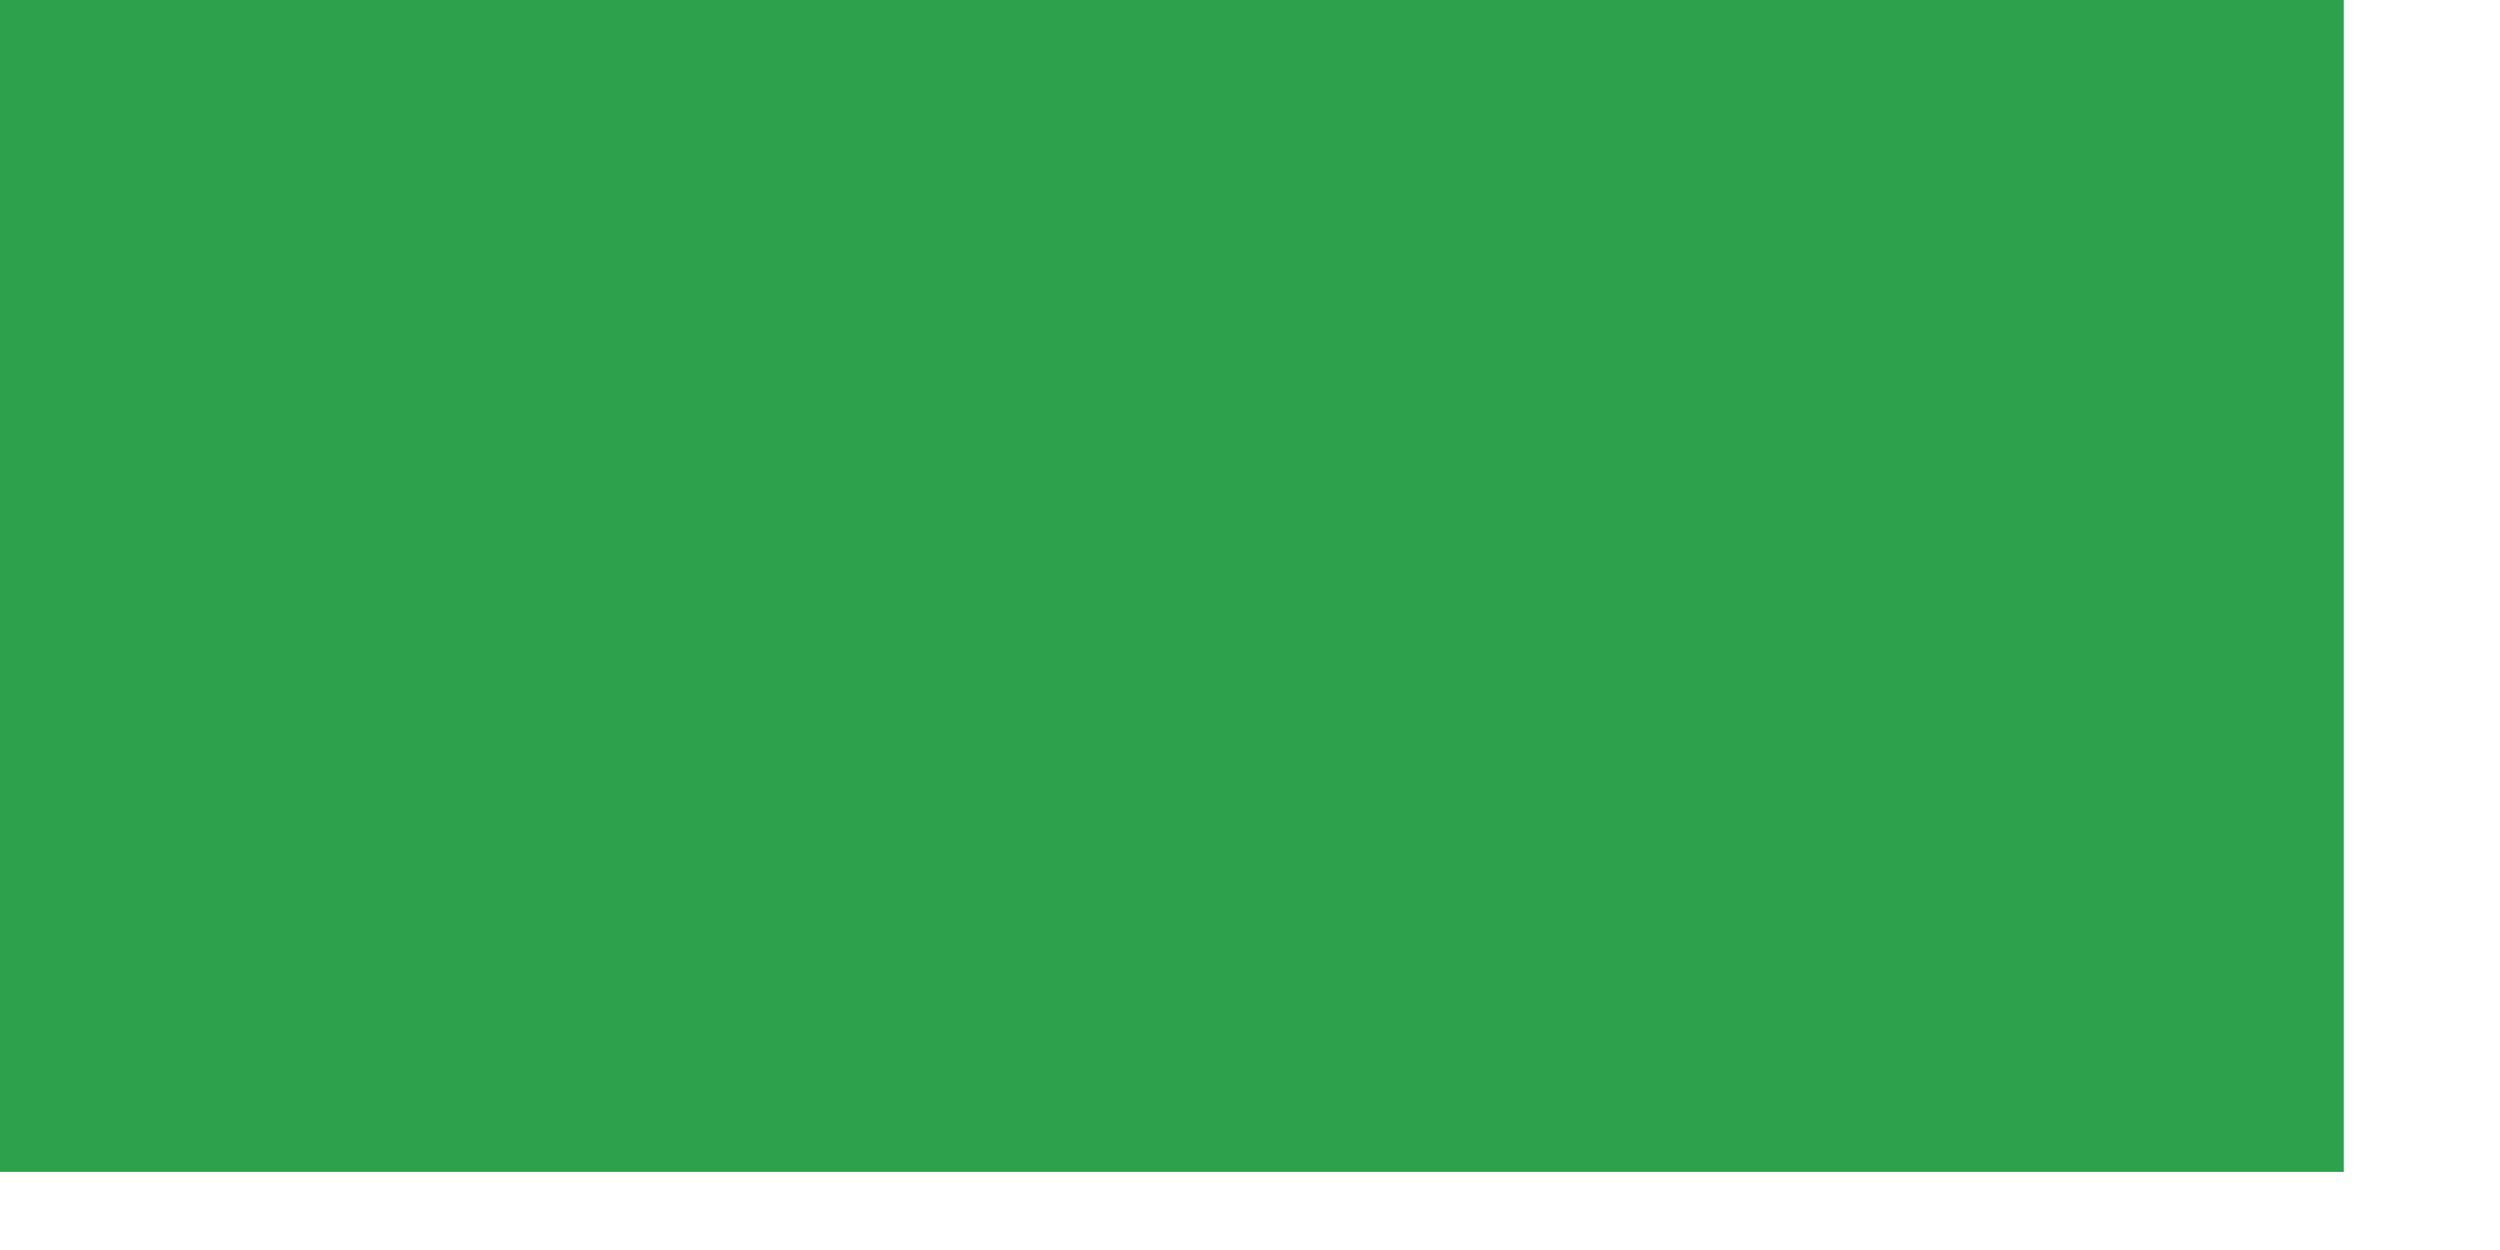
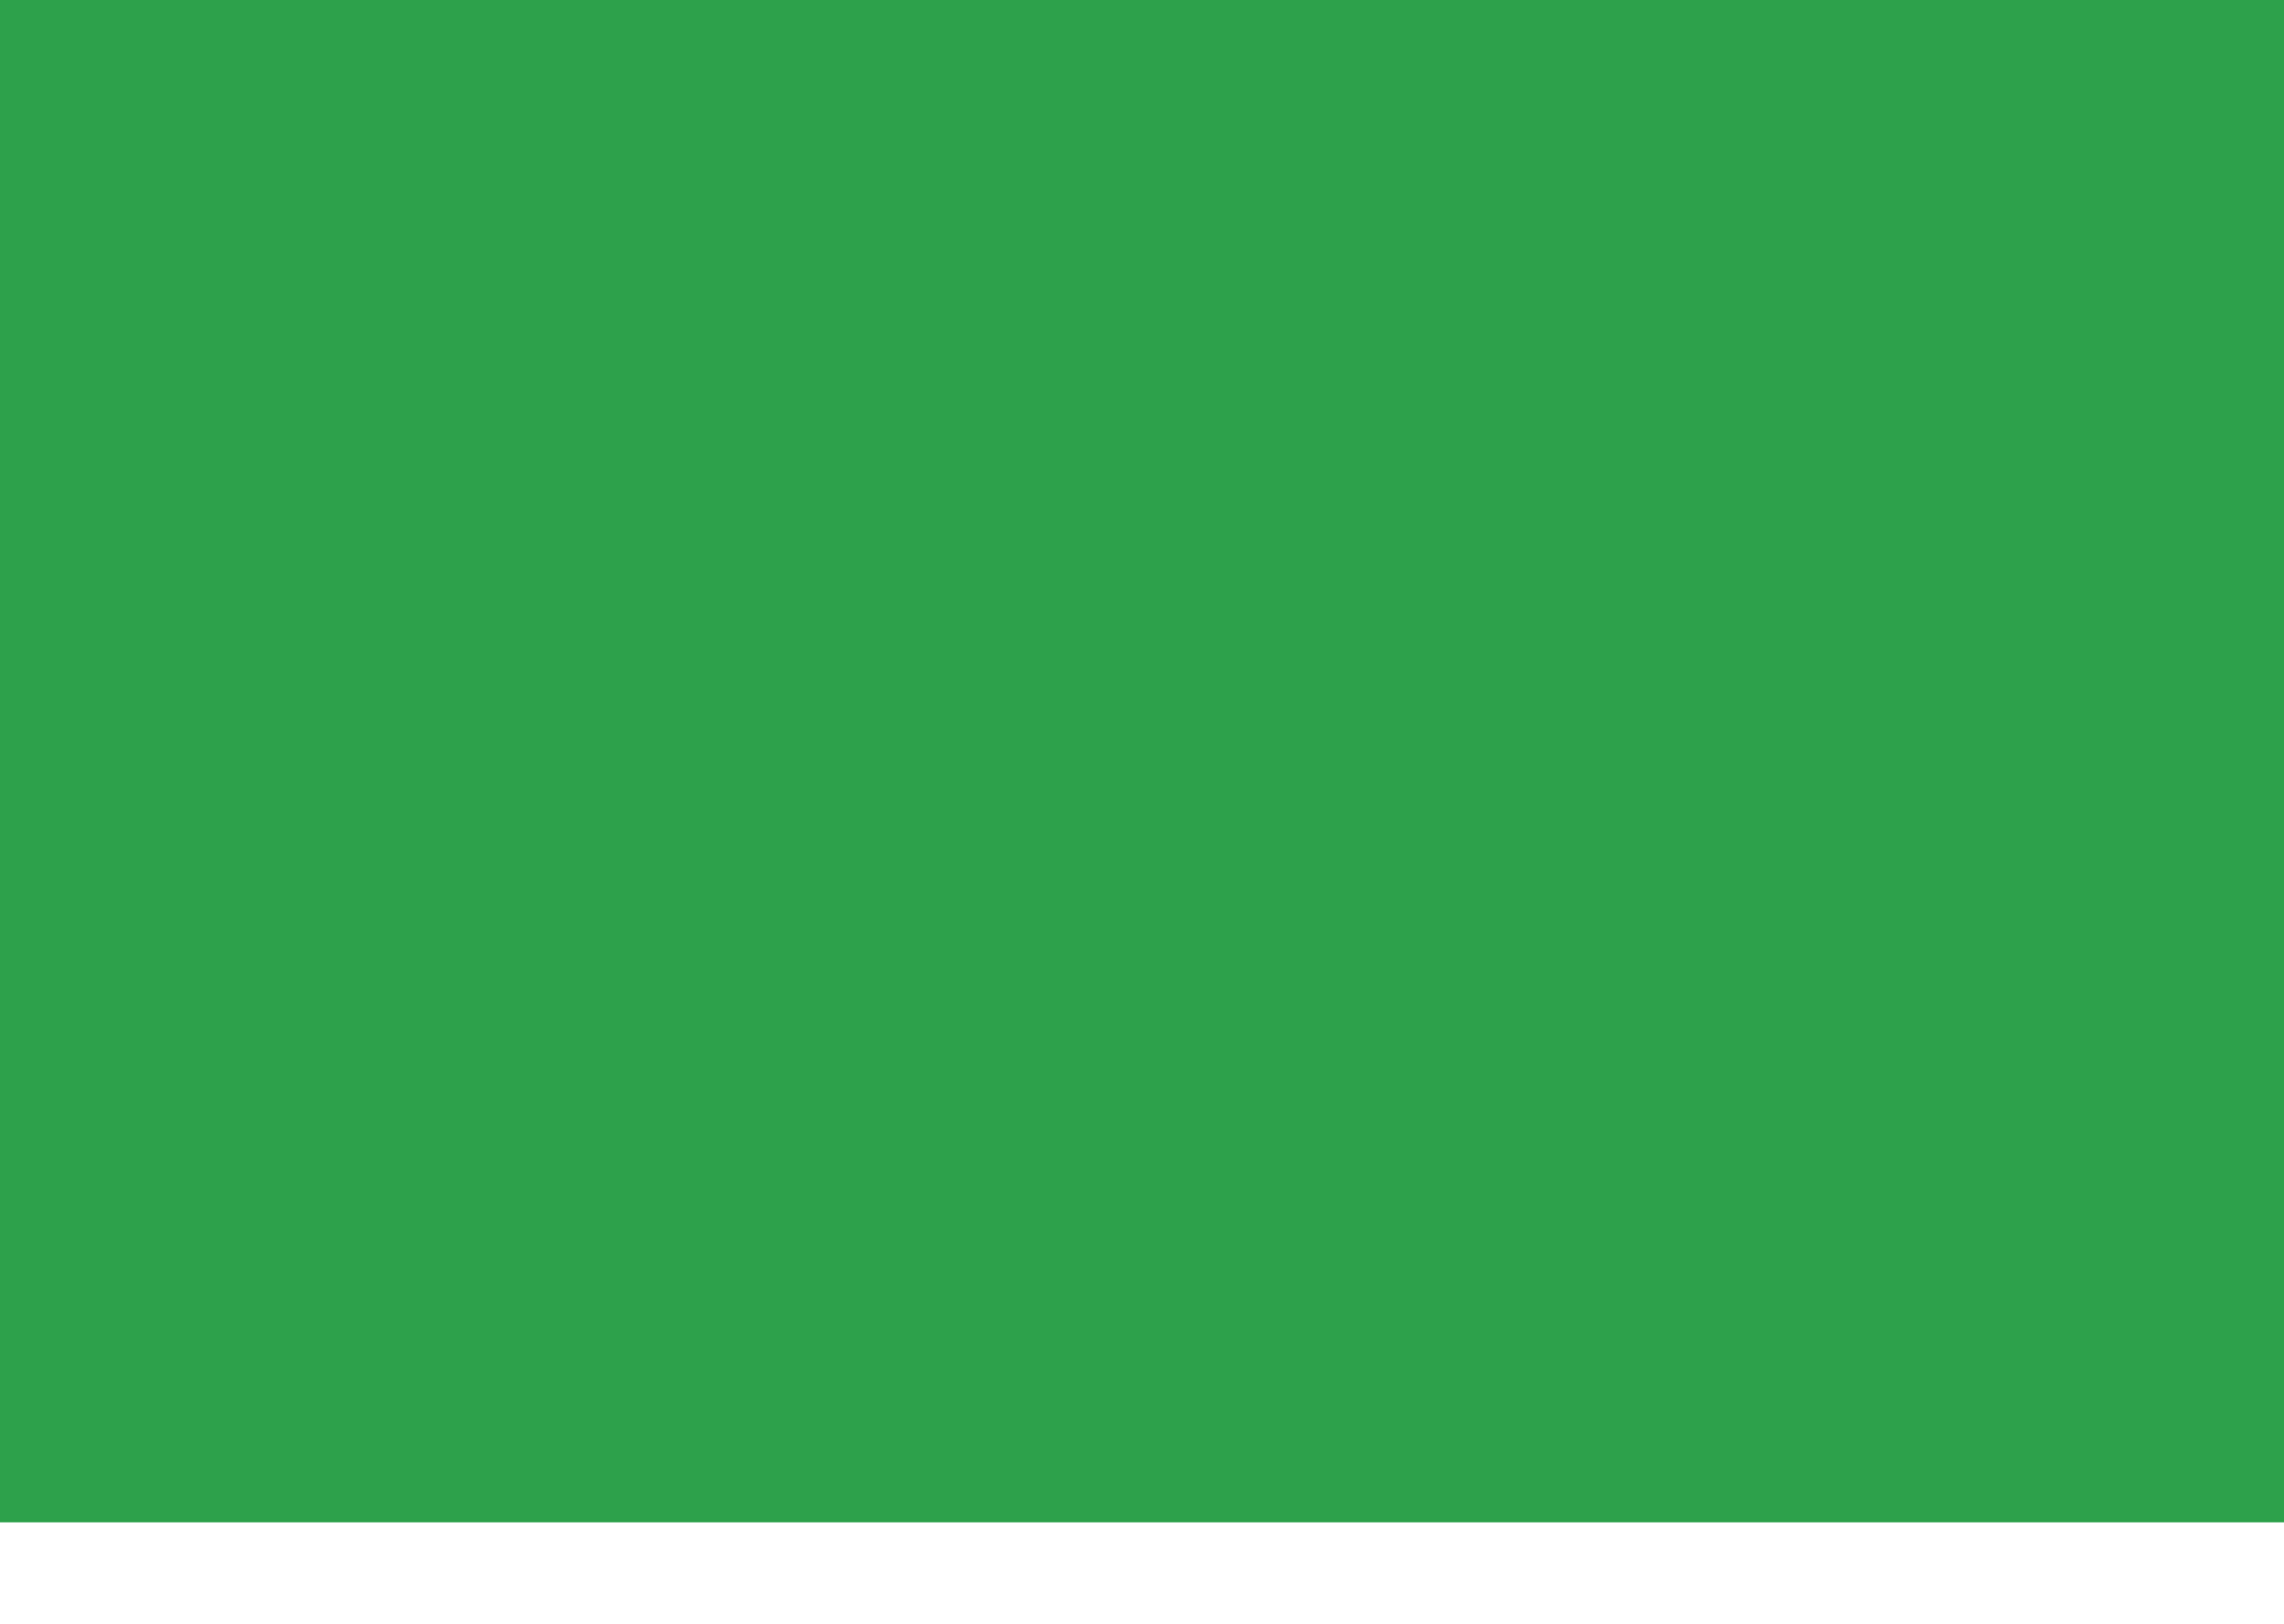
- <svg xmlns="http://www.w3.org/2000/svg" height="140mm" id="svg378" version="1" width="280mm" x="0" y="0">
+ <svg xmlns="http://www.w3.org/2000/svg" height="140mm" id="svg378" version="1" width="744.09px" x="0" y="0">
  <defs id="defs380" />
-   <rect height="496.063" id="rect149" style="font-size:12;fill:#2da14b;fill-rule:evenodd;stroke:none;stroke-width:1.025pt;fill-opacity:1;" transform="scale(-1,-1)" width="992.126" x="-992.126" y="-496.063" />
+   <rect height="496.063" id="rect149" style="font-size:12px;fill:#2da14b;fill-opacity:1;fill-rule:evenodd;stroke:none;stroke-width:1.025pt" transform="scale(-1,-1)" width="744.09" x="-744.09" y="-496.063" />
</svg>
